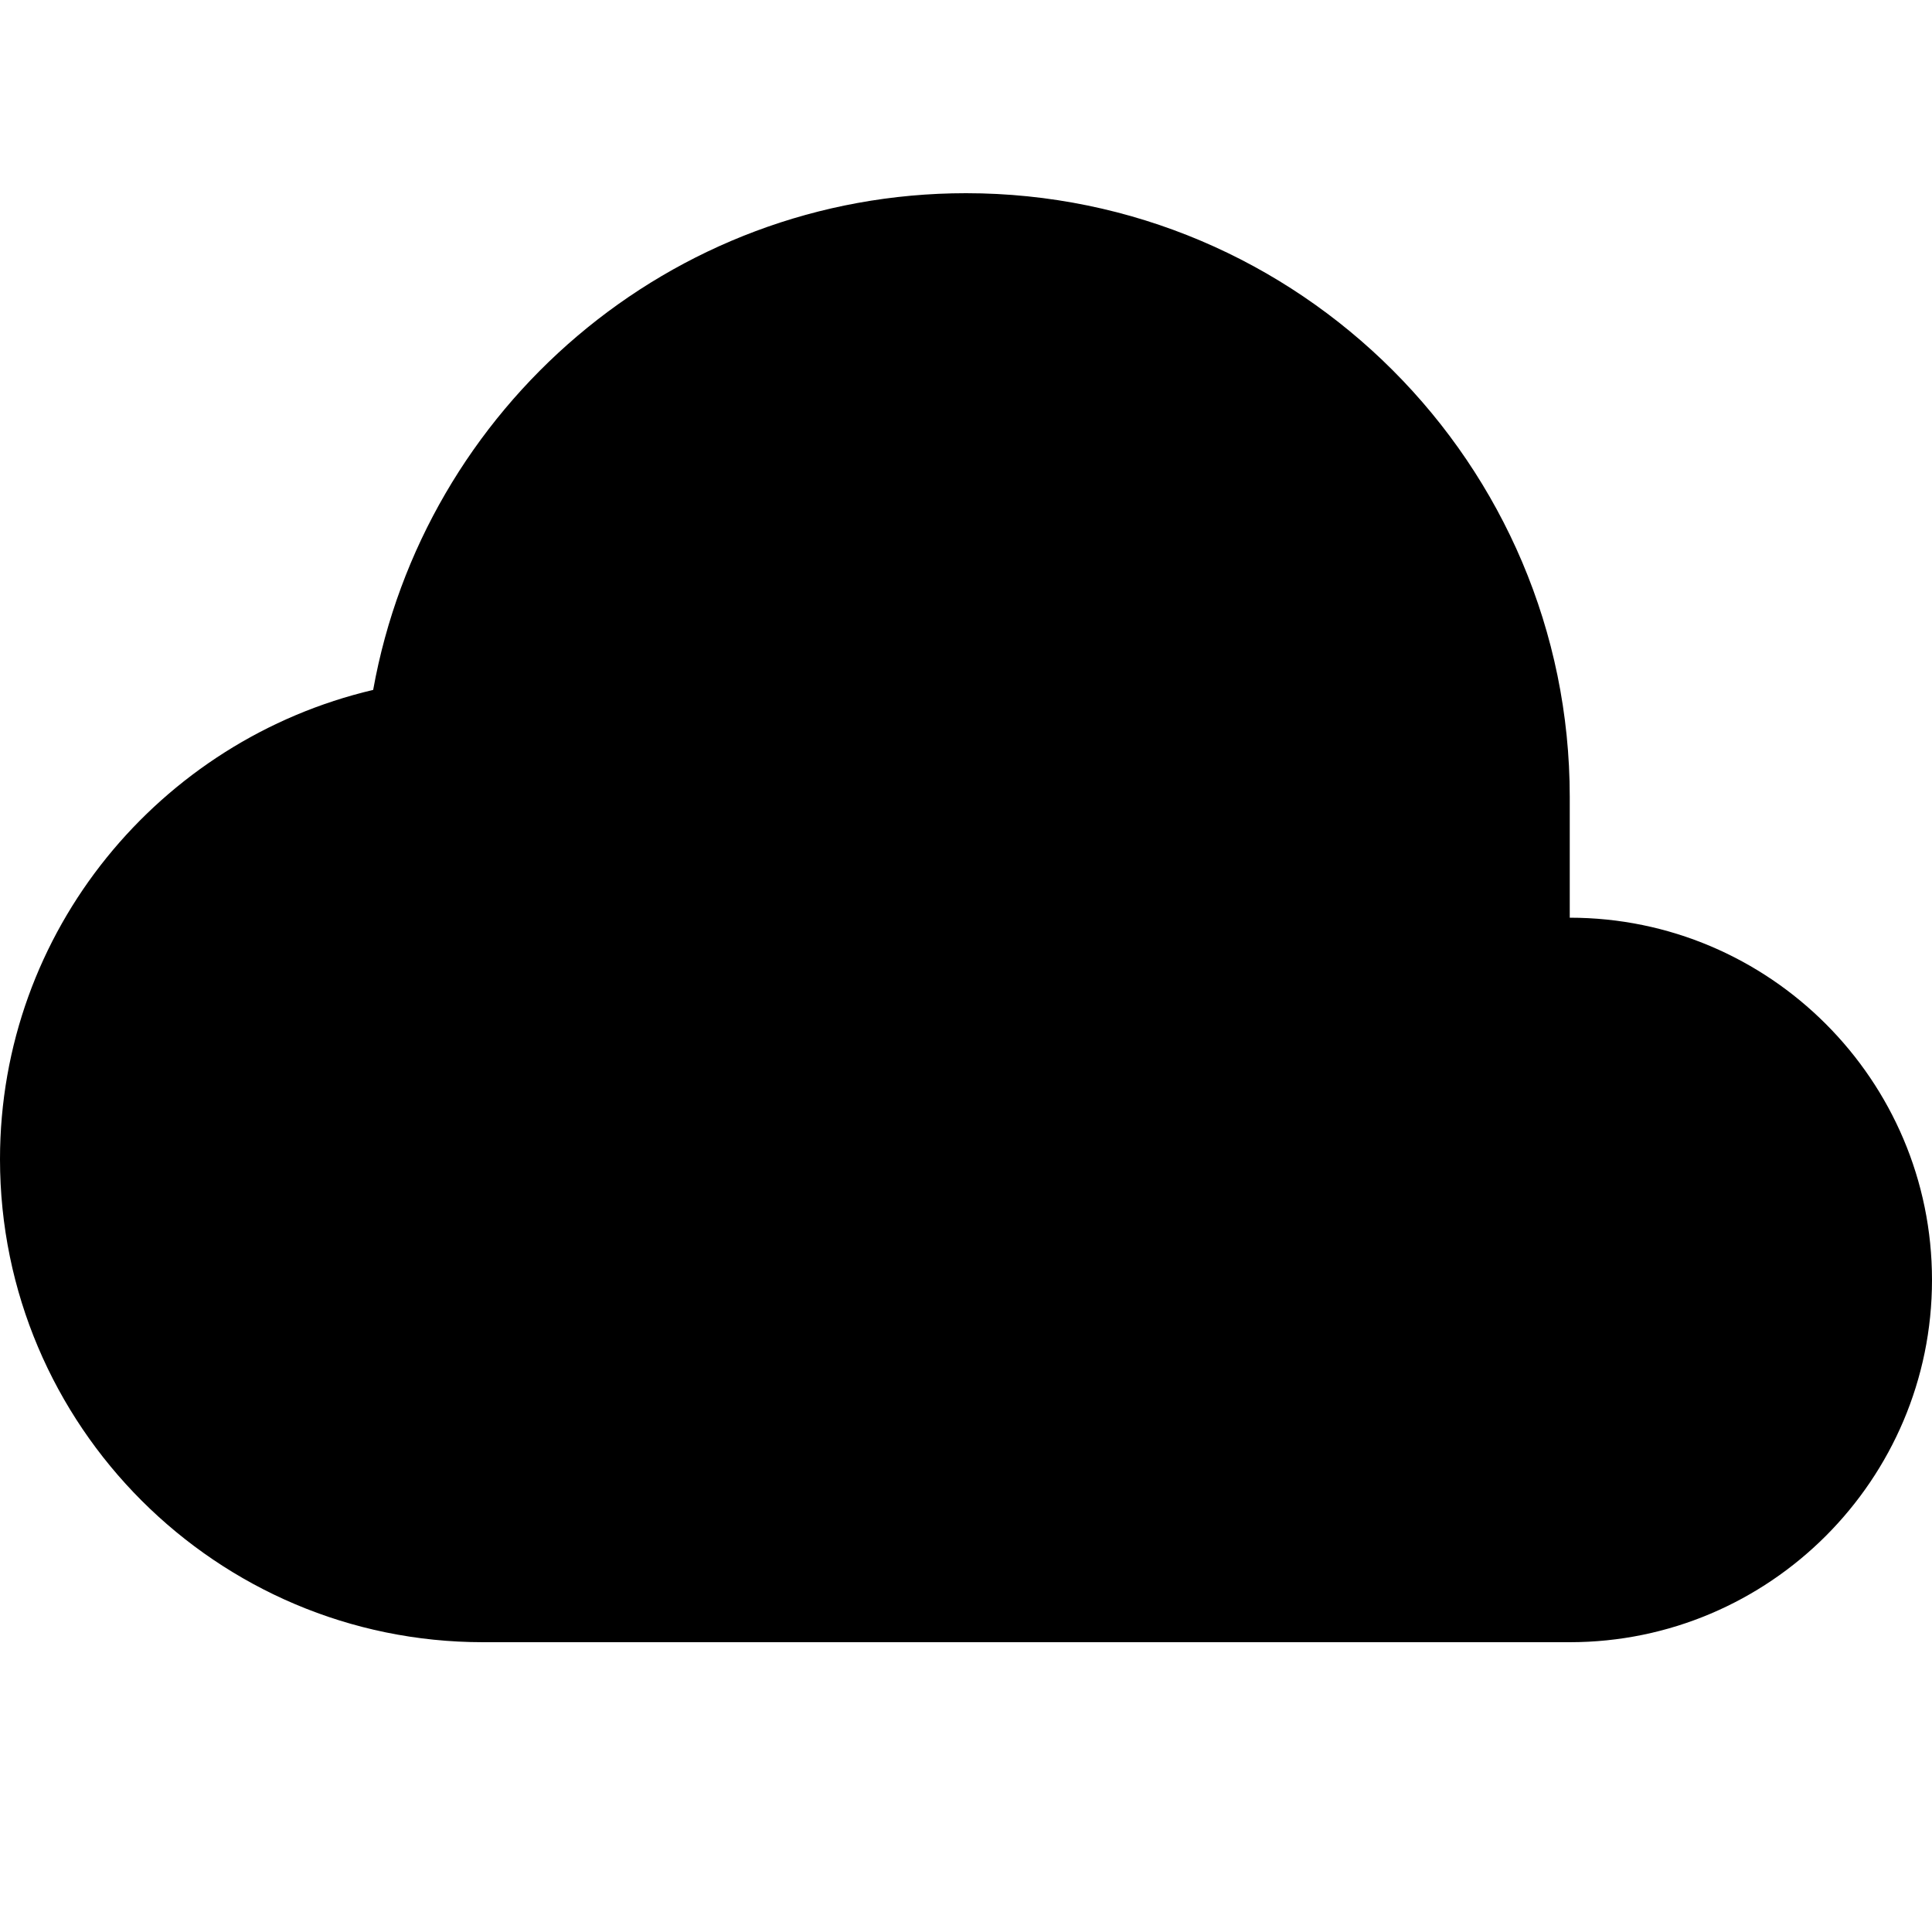
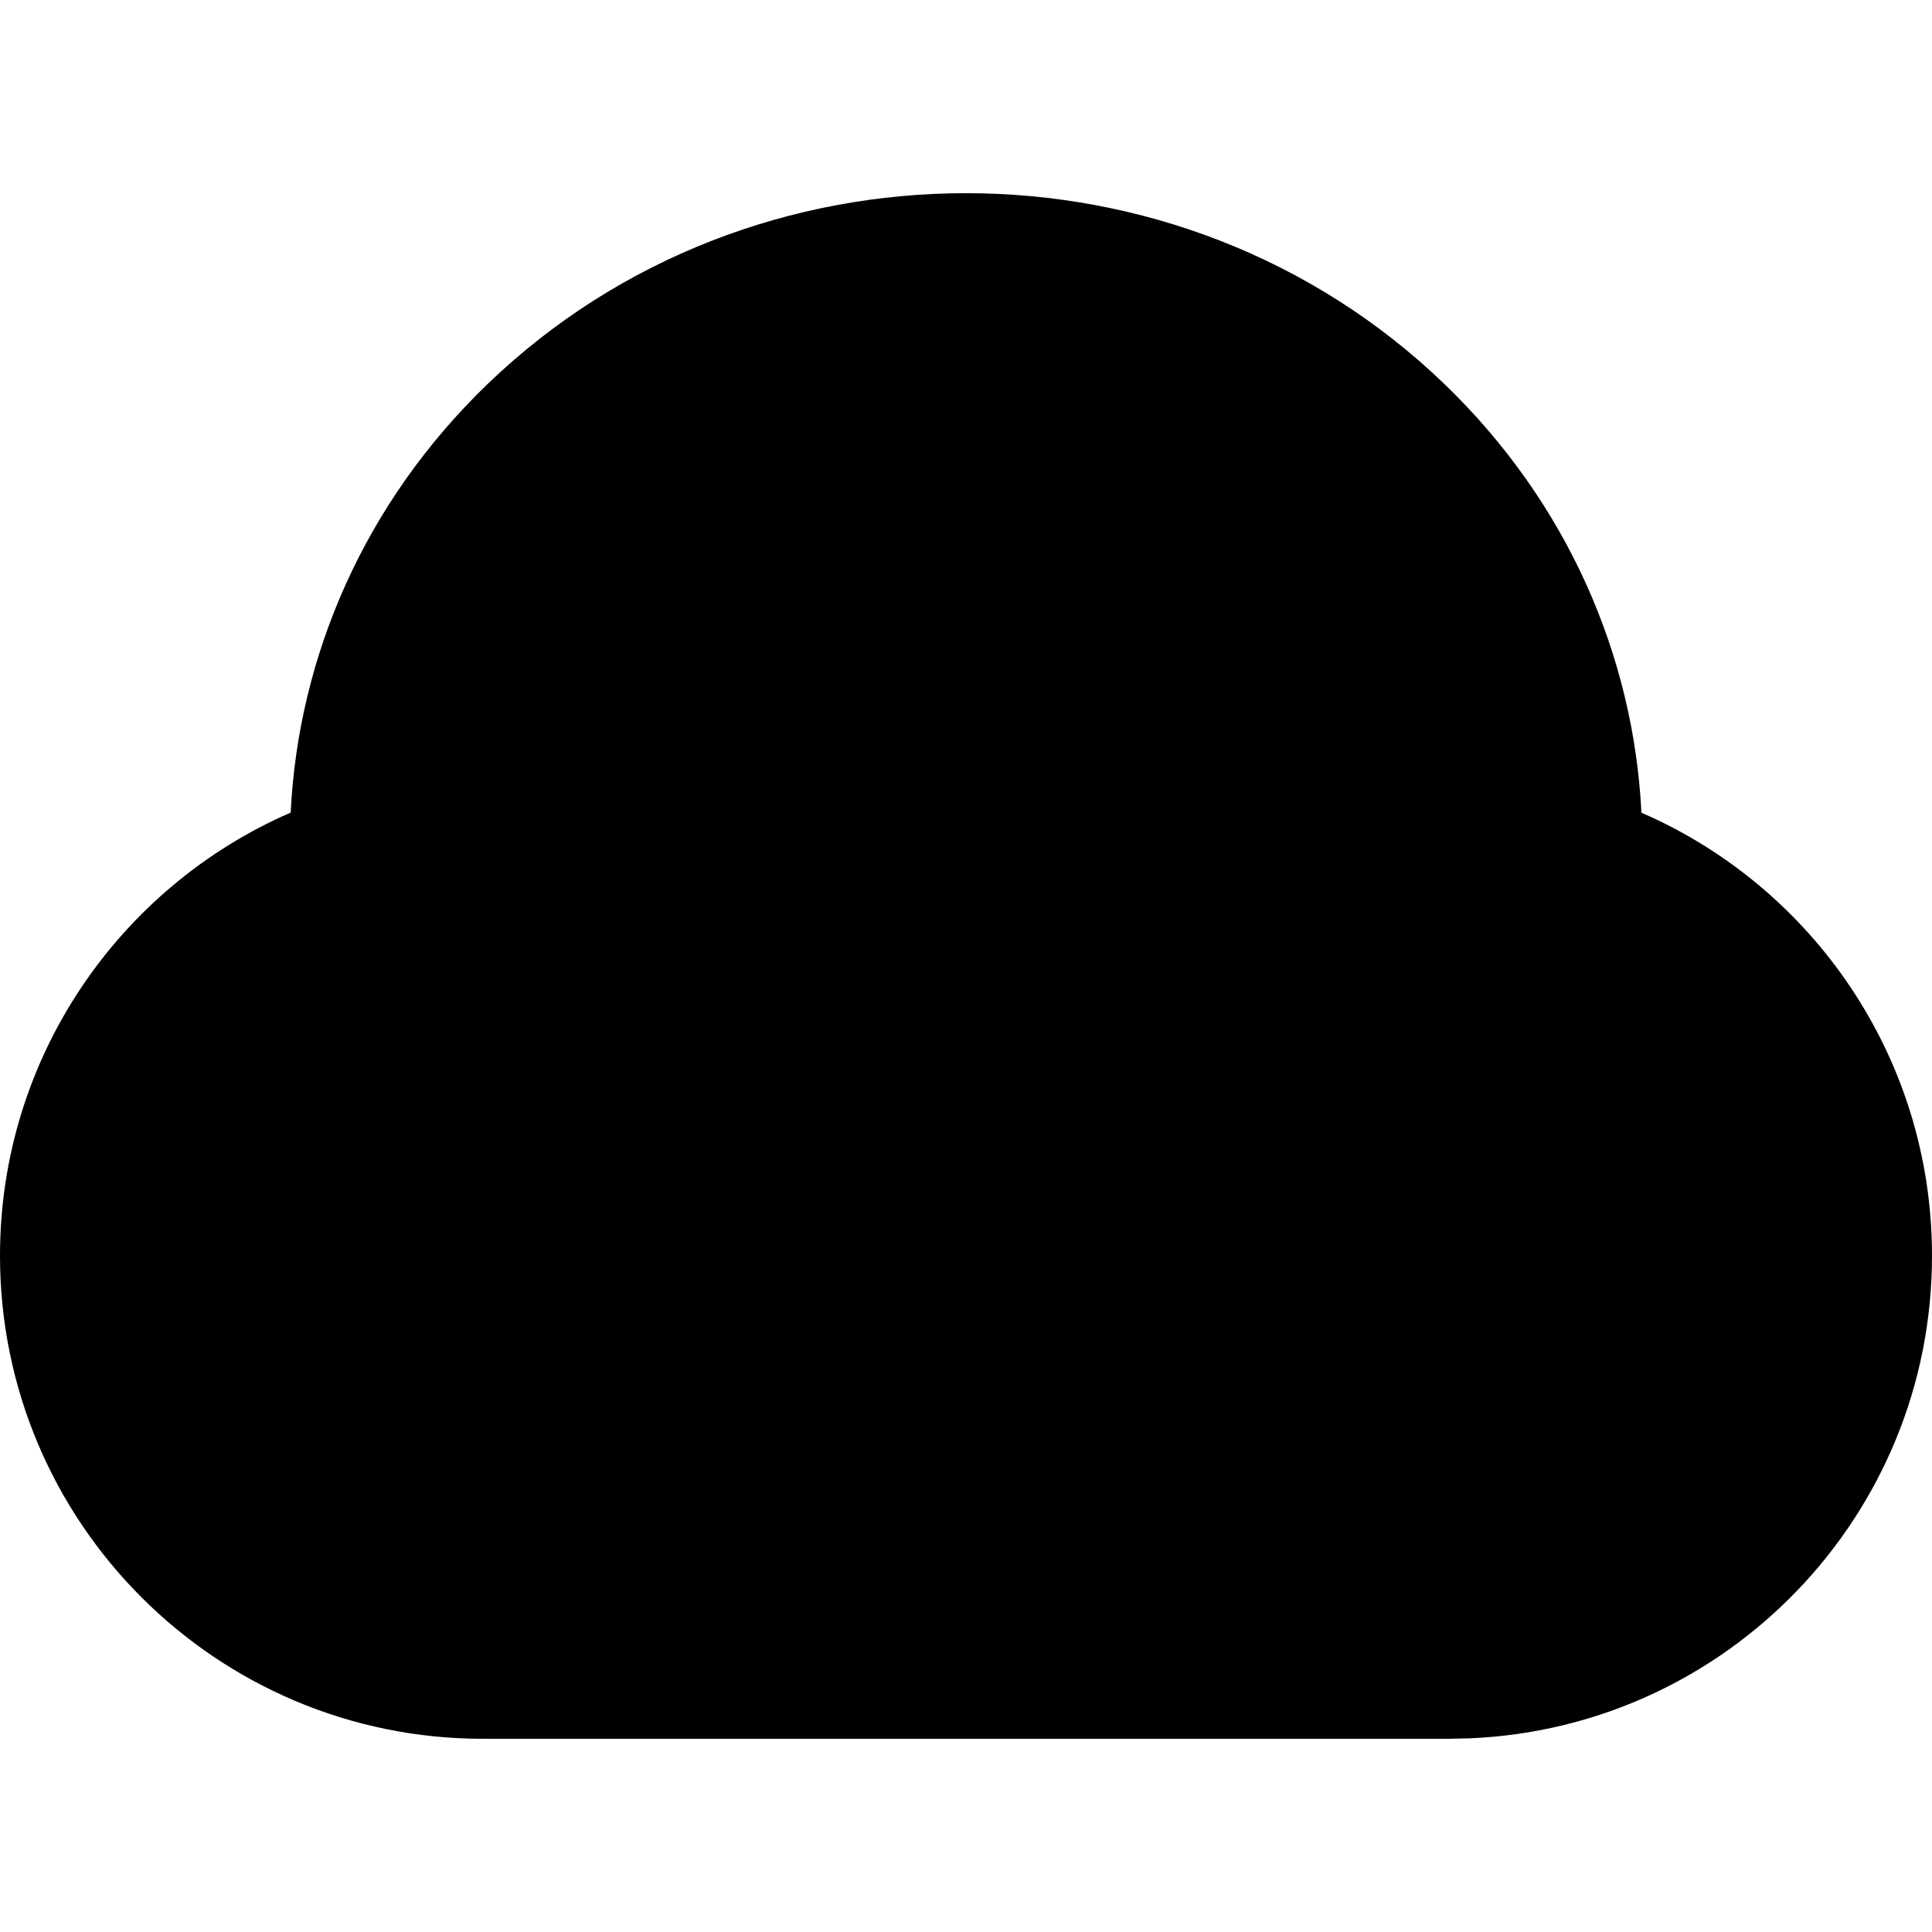
- <svg xmlns="http://www.w3.org/2000/svg" width="20px" height="20px" viewBox="0 0 20 20" version="1.1">
-   <defs />
-   <g id="Page-3" stroke="none" stroke-width="1" fill="none" fill-rule="evenodd">
-     <g id="Icons" transform="translate(-17, -86)" fill="#000000">
-       <path d="M33.25,94.25 L33.25,94.25 L33.25,95.5 C35.318,95.5 37,97.183 37,99.25 C37,101.317 35.318,103 33.25,103 L22,103 C19.242,103 17,100.757 17,98 C17,95.636 18.654,93.661 20.863,93.142 C21.387,90.225 23.933,88 27,88 C30.446,88 33.25,90.804 33.25,94.25 L33.25,94.25 Z" id="Mask-Copy-3" />
-     </g>
-   </g>
+ <svg xmlns="http://www.w3.org/2000/svg" width="20" height="20" viewBox="0 0 20 20">
+   <path d="M14.95,3.973 C16.231,5.206 16.912,6.798 16.992,8.413 C18.762,9.181 20,10.946 20,13 C20,15.689 17.878,17.882 15.217,17.995 L15,18 L5,18 C2.239,18 0,15.761 0,13 C0,10.946 1.238,9.181 3.009,8.412 C3.088,6.798 3.769,5.206 5.05,3.973 C7.784,1.342 12.216,1.342 14.95,3.973 Z" />
</svg>
